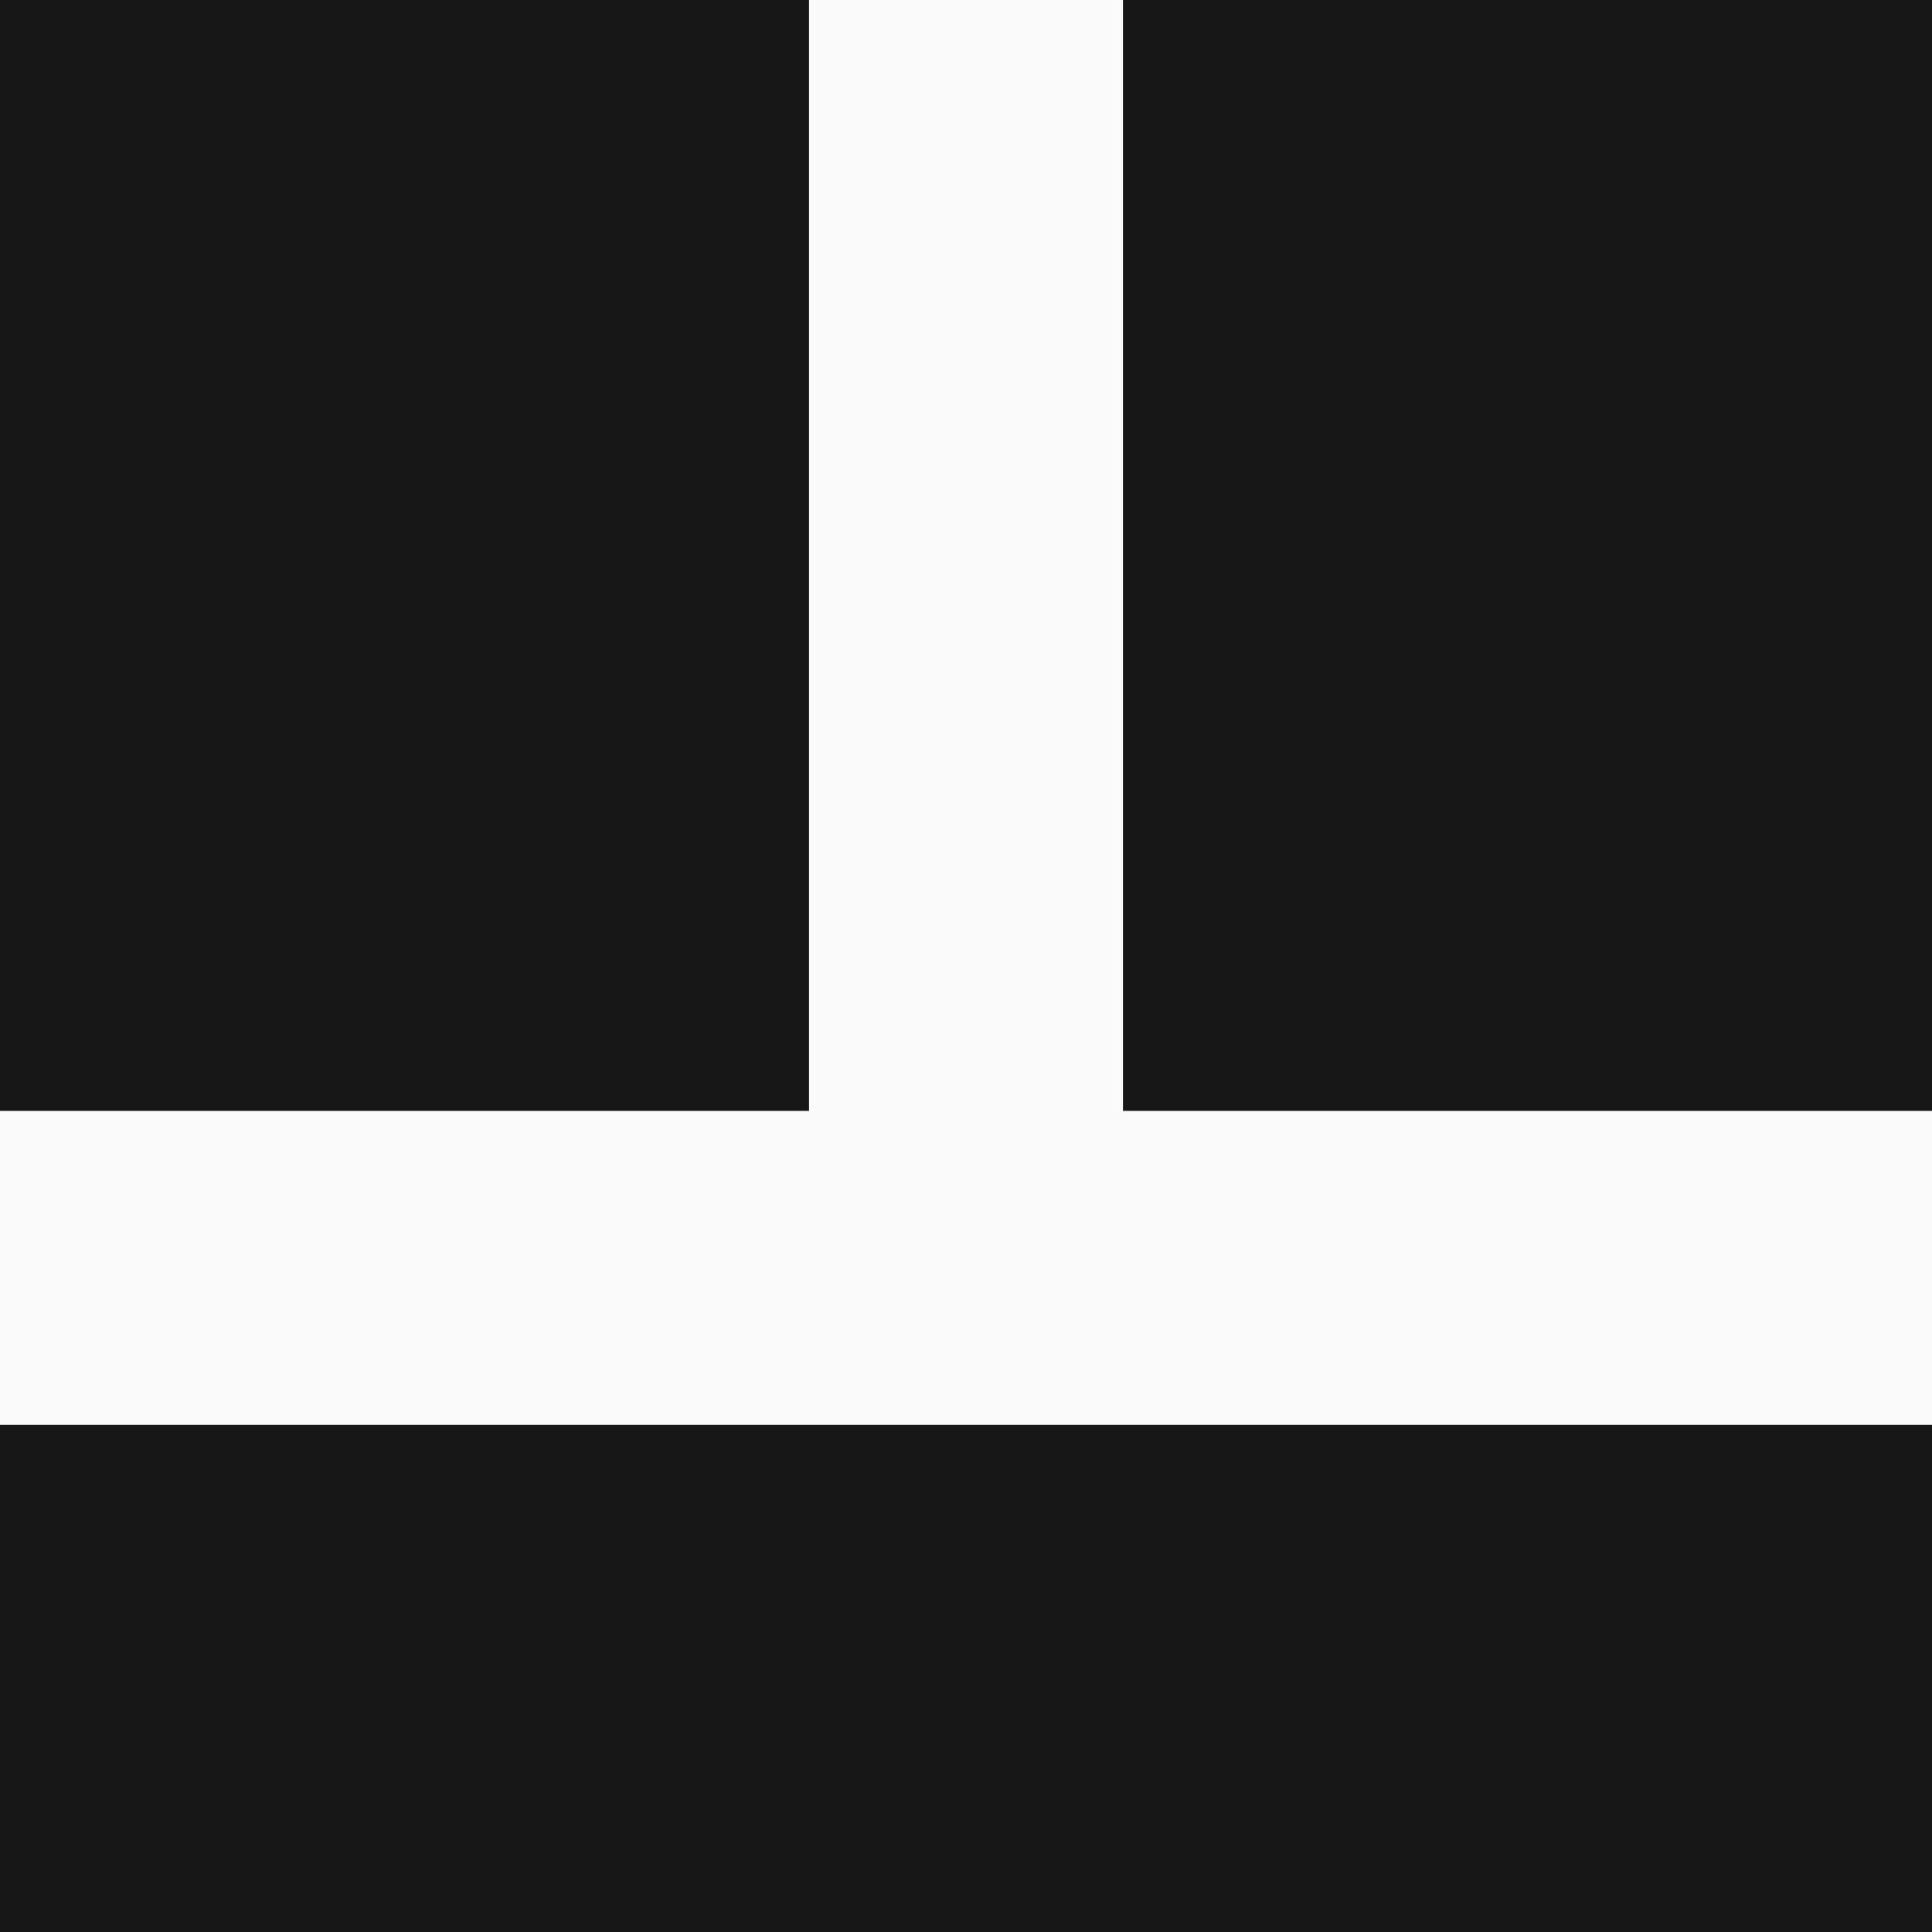
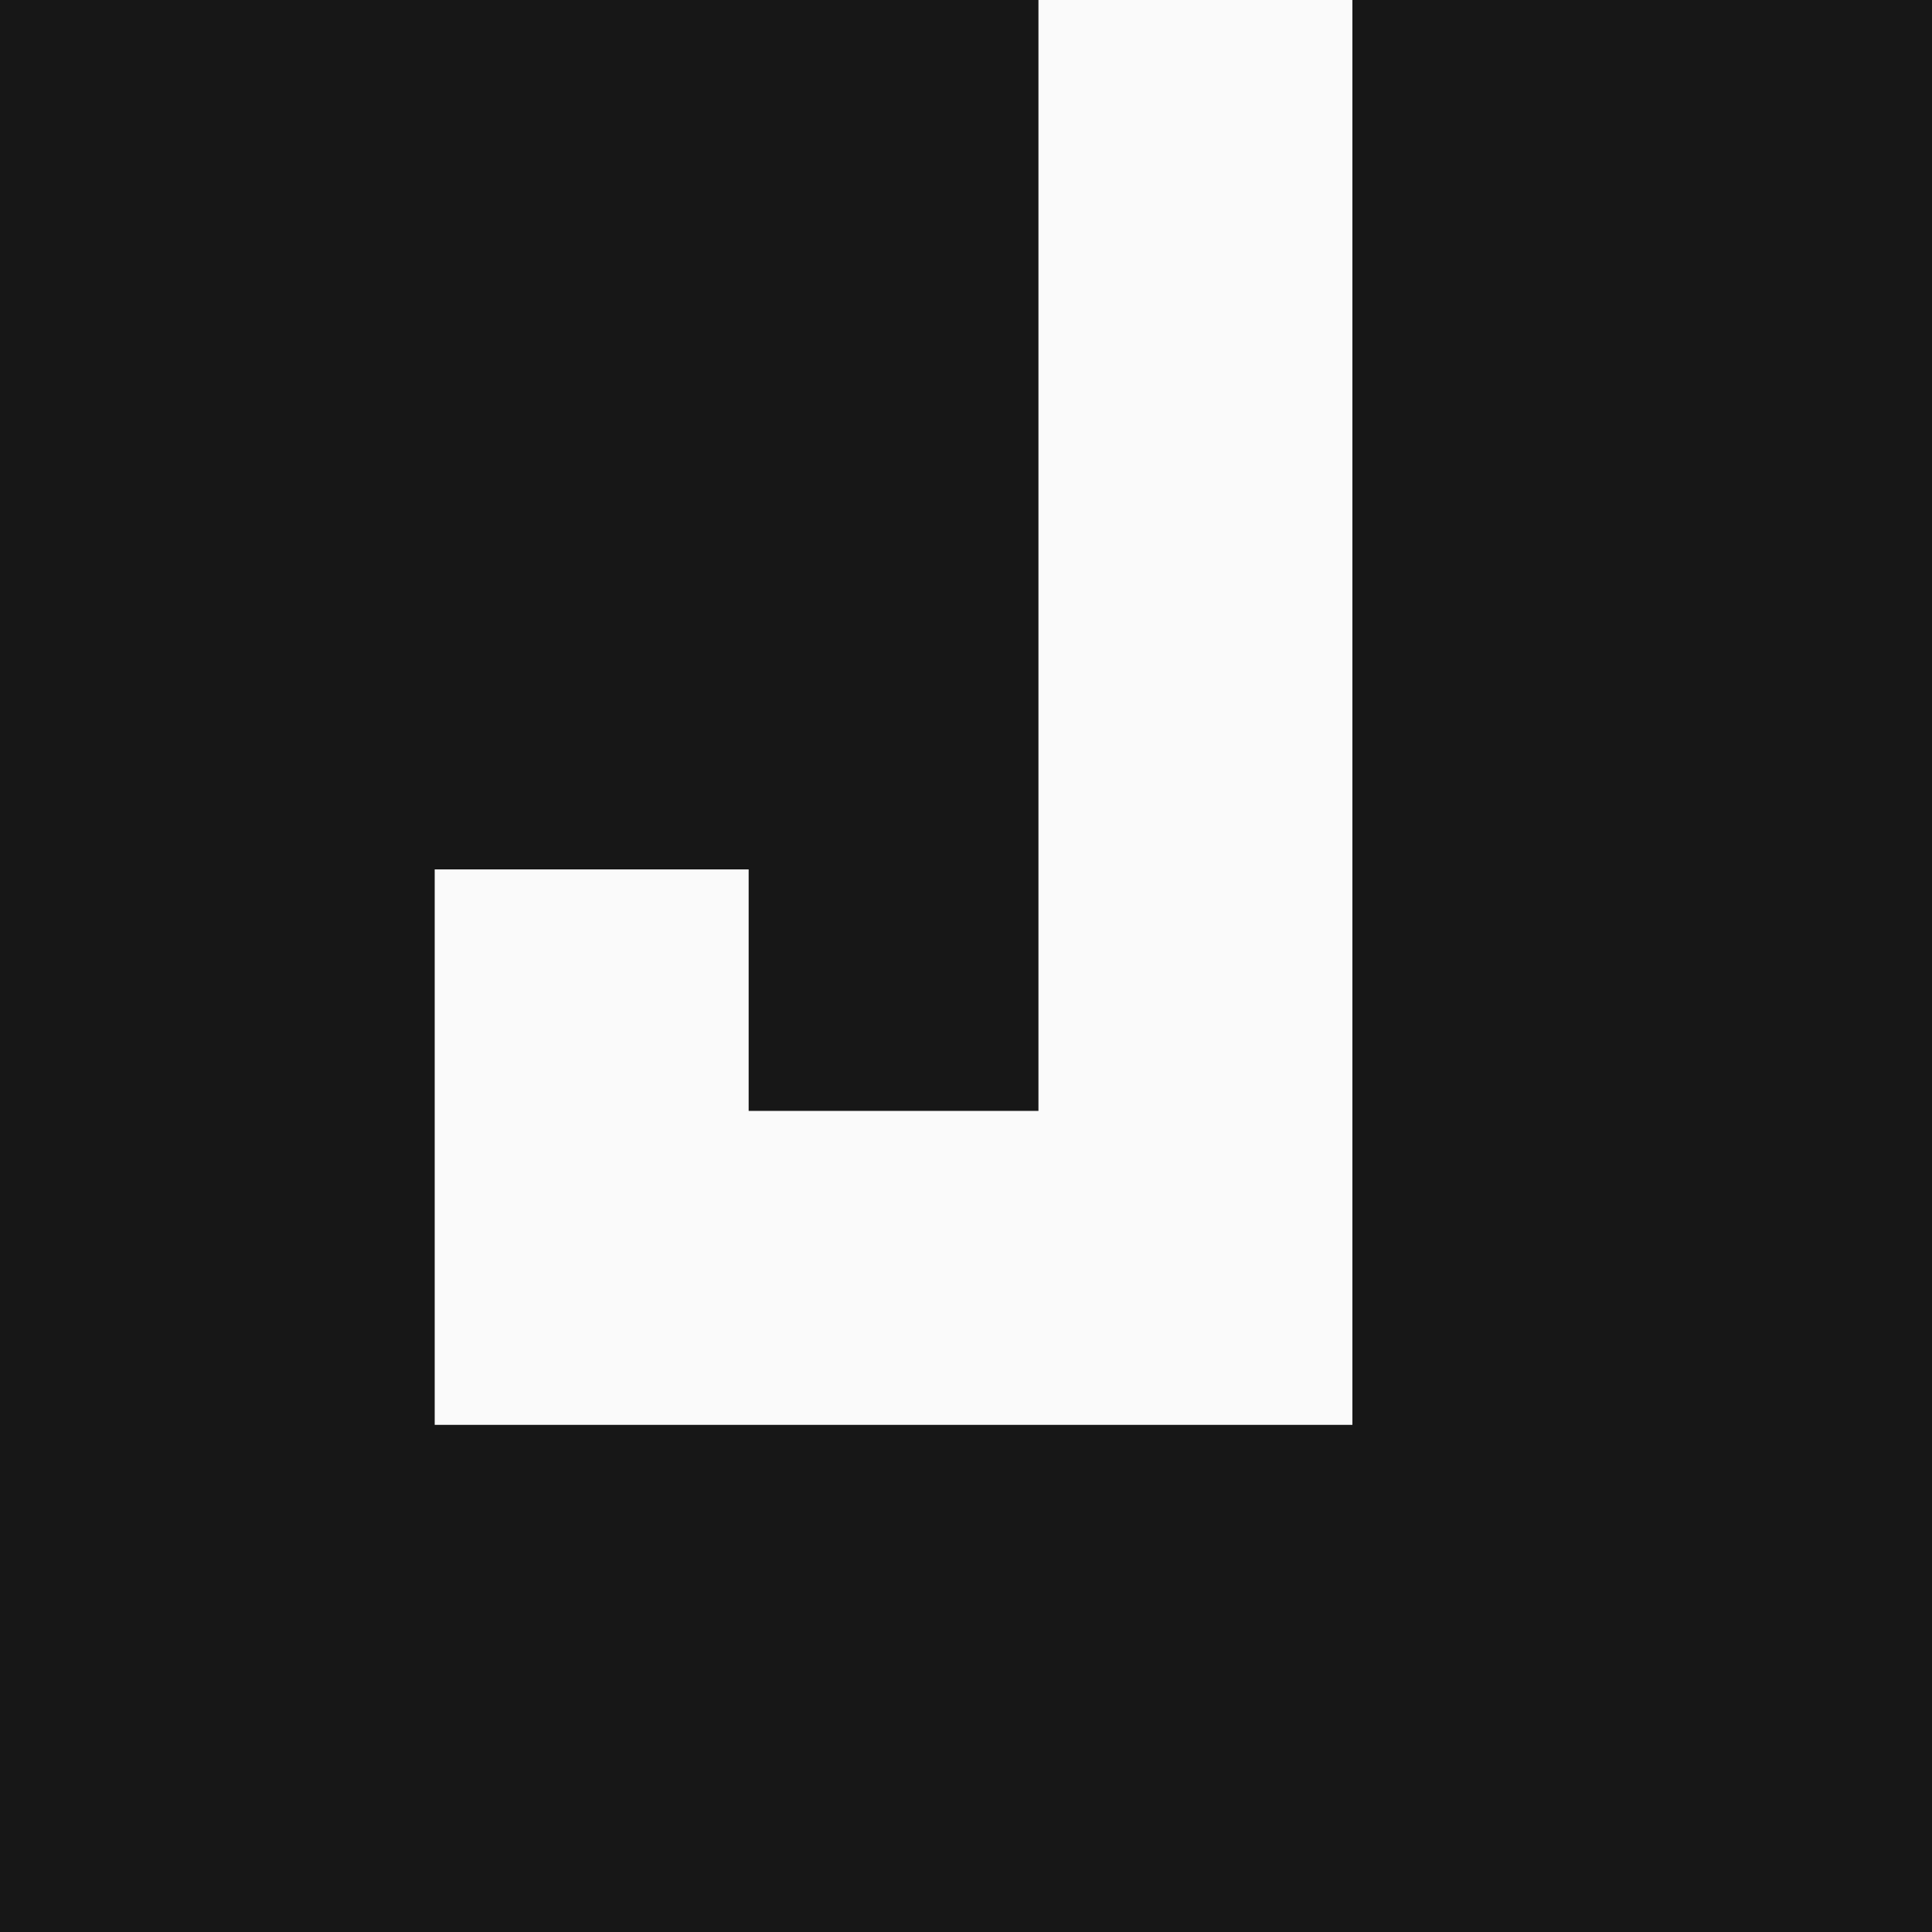
<svg xmlns="http://www.w3.org/2000/svg" viewBox="0 0 40 40">
  <style>
    .block { fill: #171717; }
    .letters { fill: #fafafa; }
    @media (prefers-color-scheme: dark) {
      .block { fill: #fafafa; }
      .letters { fill: #171717; }
    }
  </style>
  <path class="block" d="M0 0h40v40H0z" />
-   <path class="letters" d="M16.75-1h6.5v24H41v6.5H-1v-6.5h17.75z" />
+   <path class="letters" d="M21.5-1h6.5v30.5H9V18h6.5v5h6z" />
</svg>
